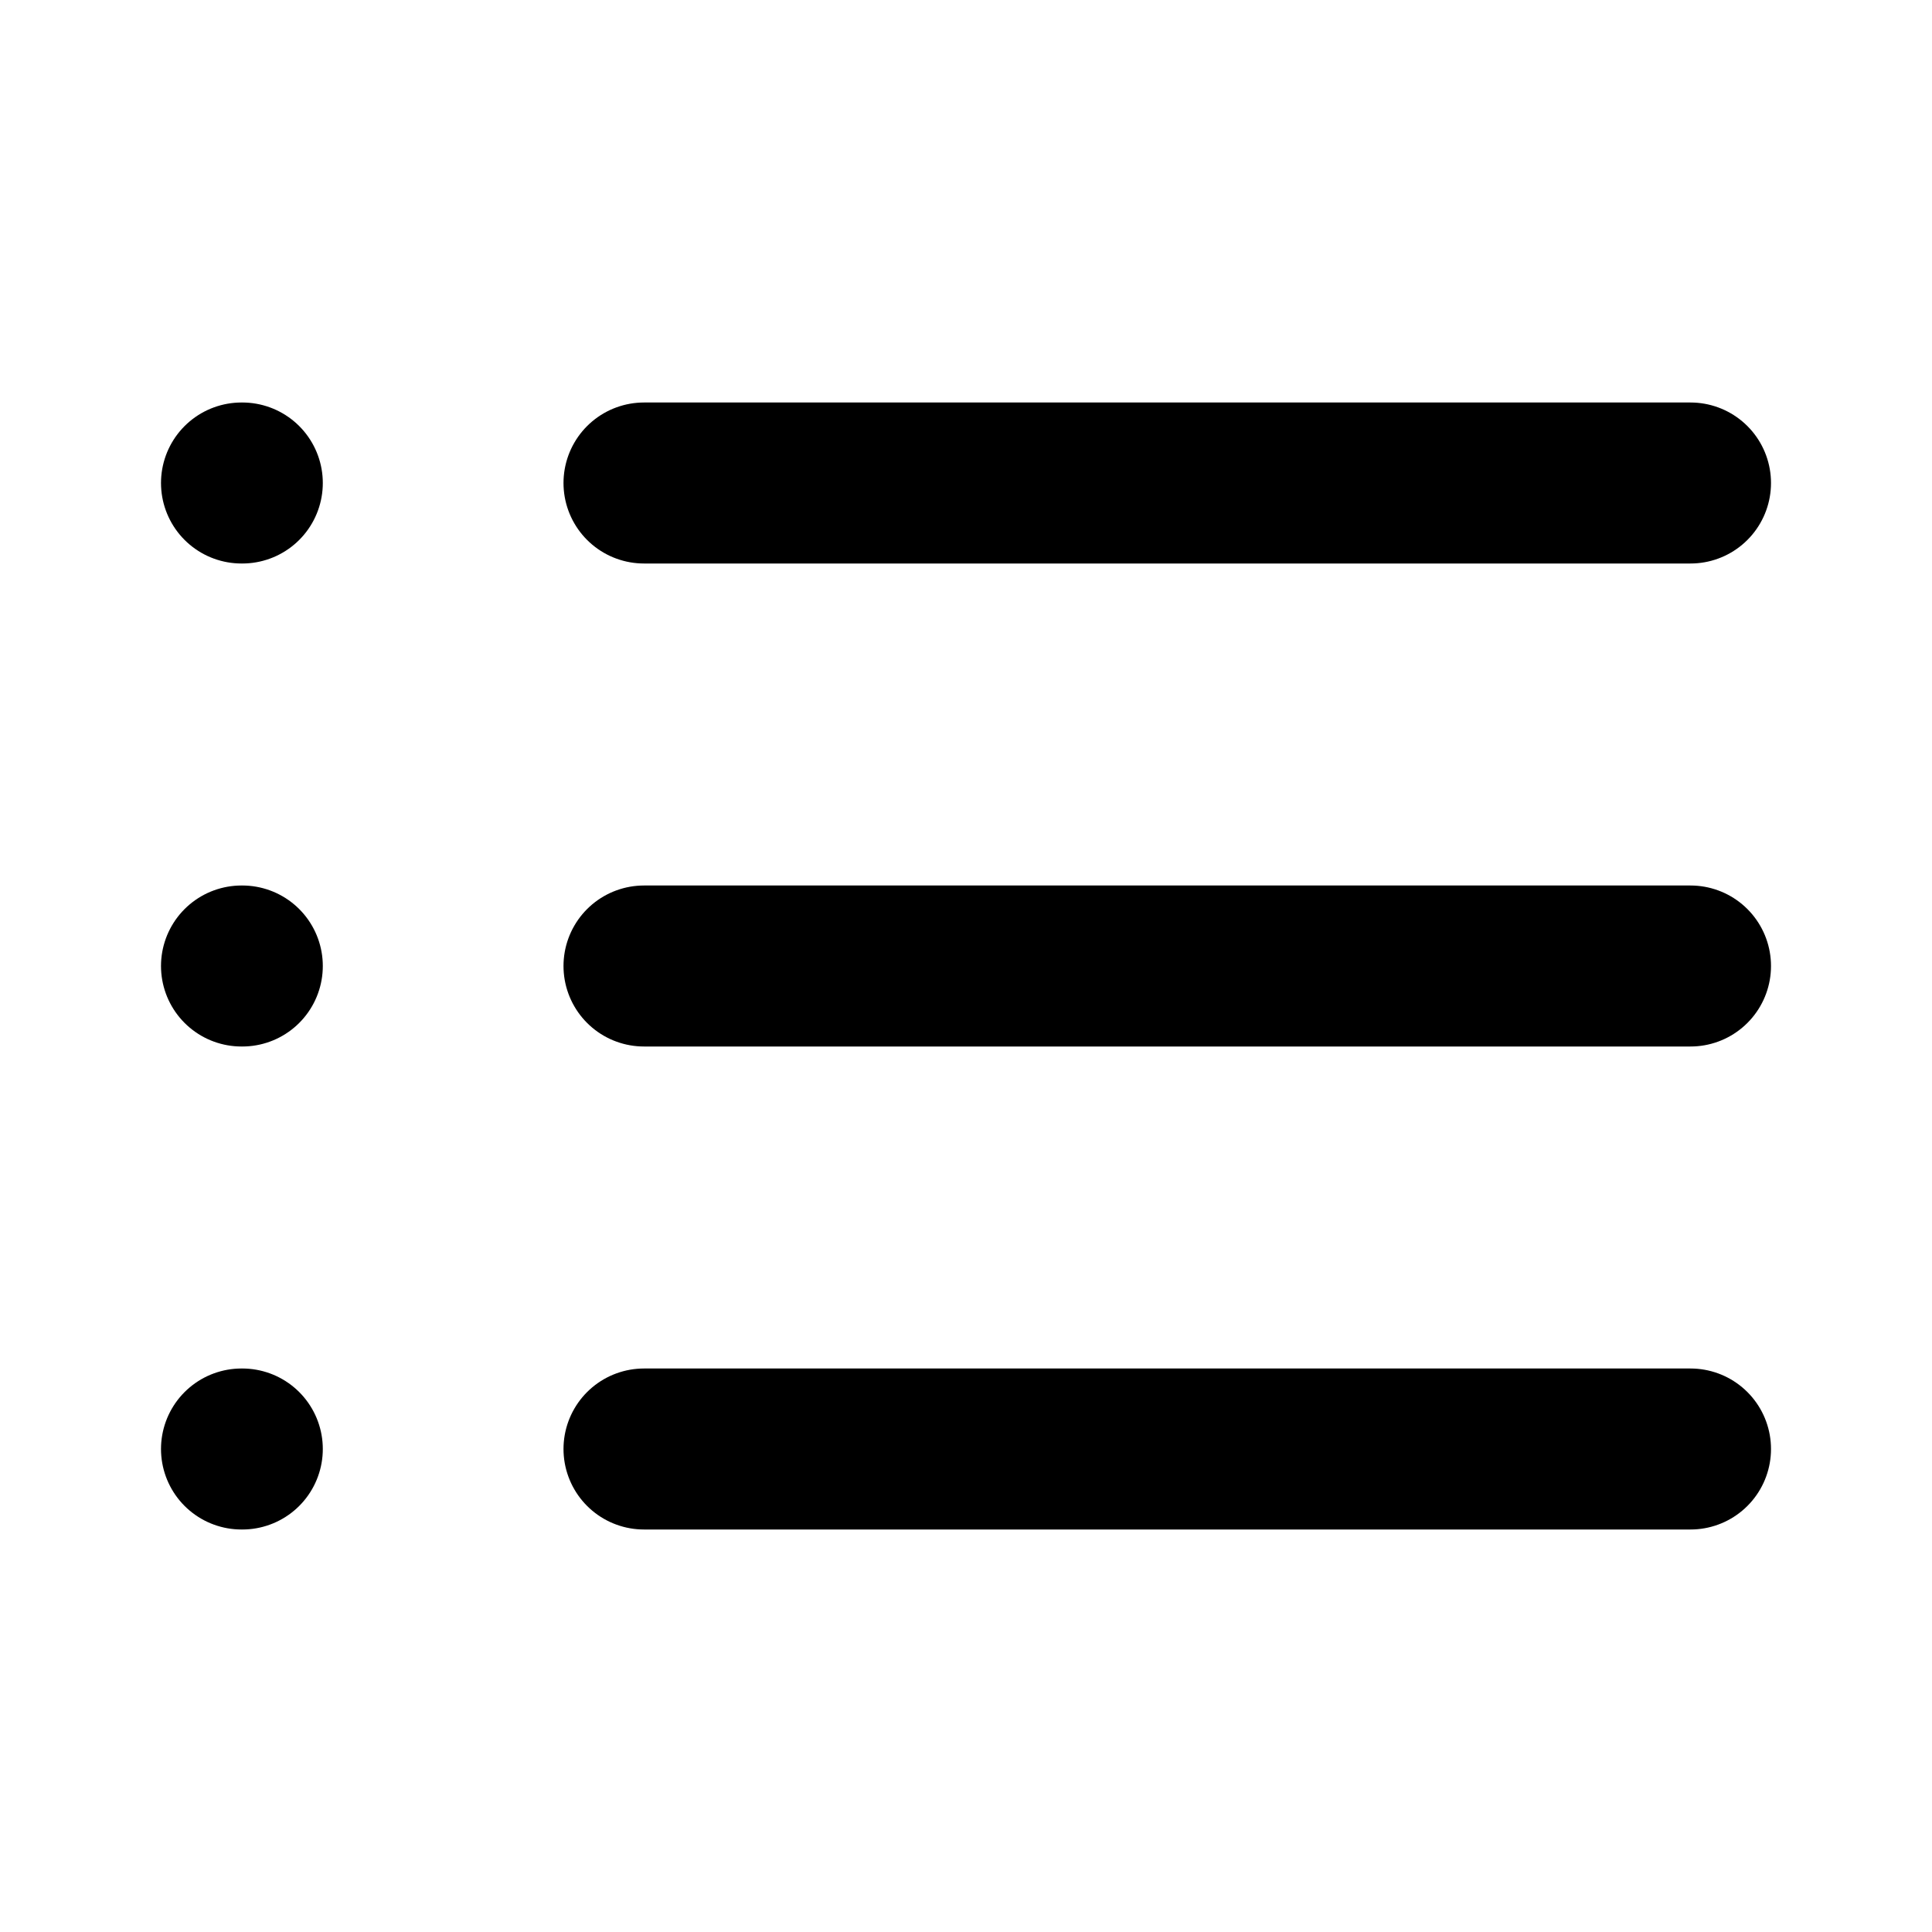
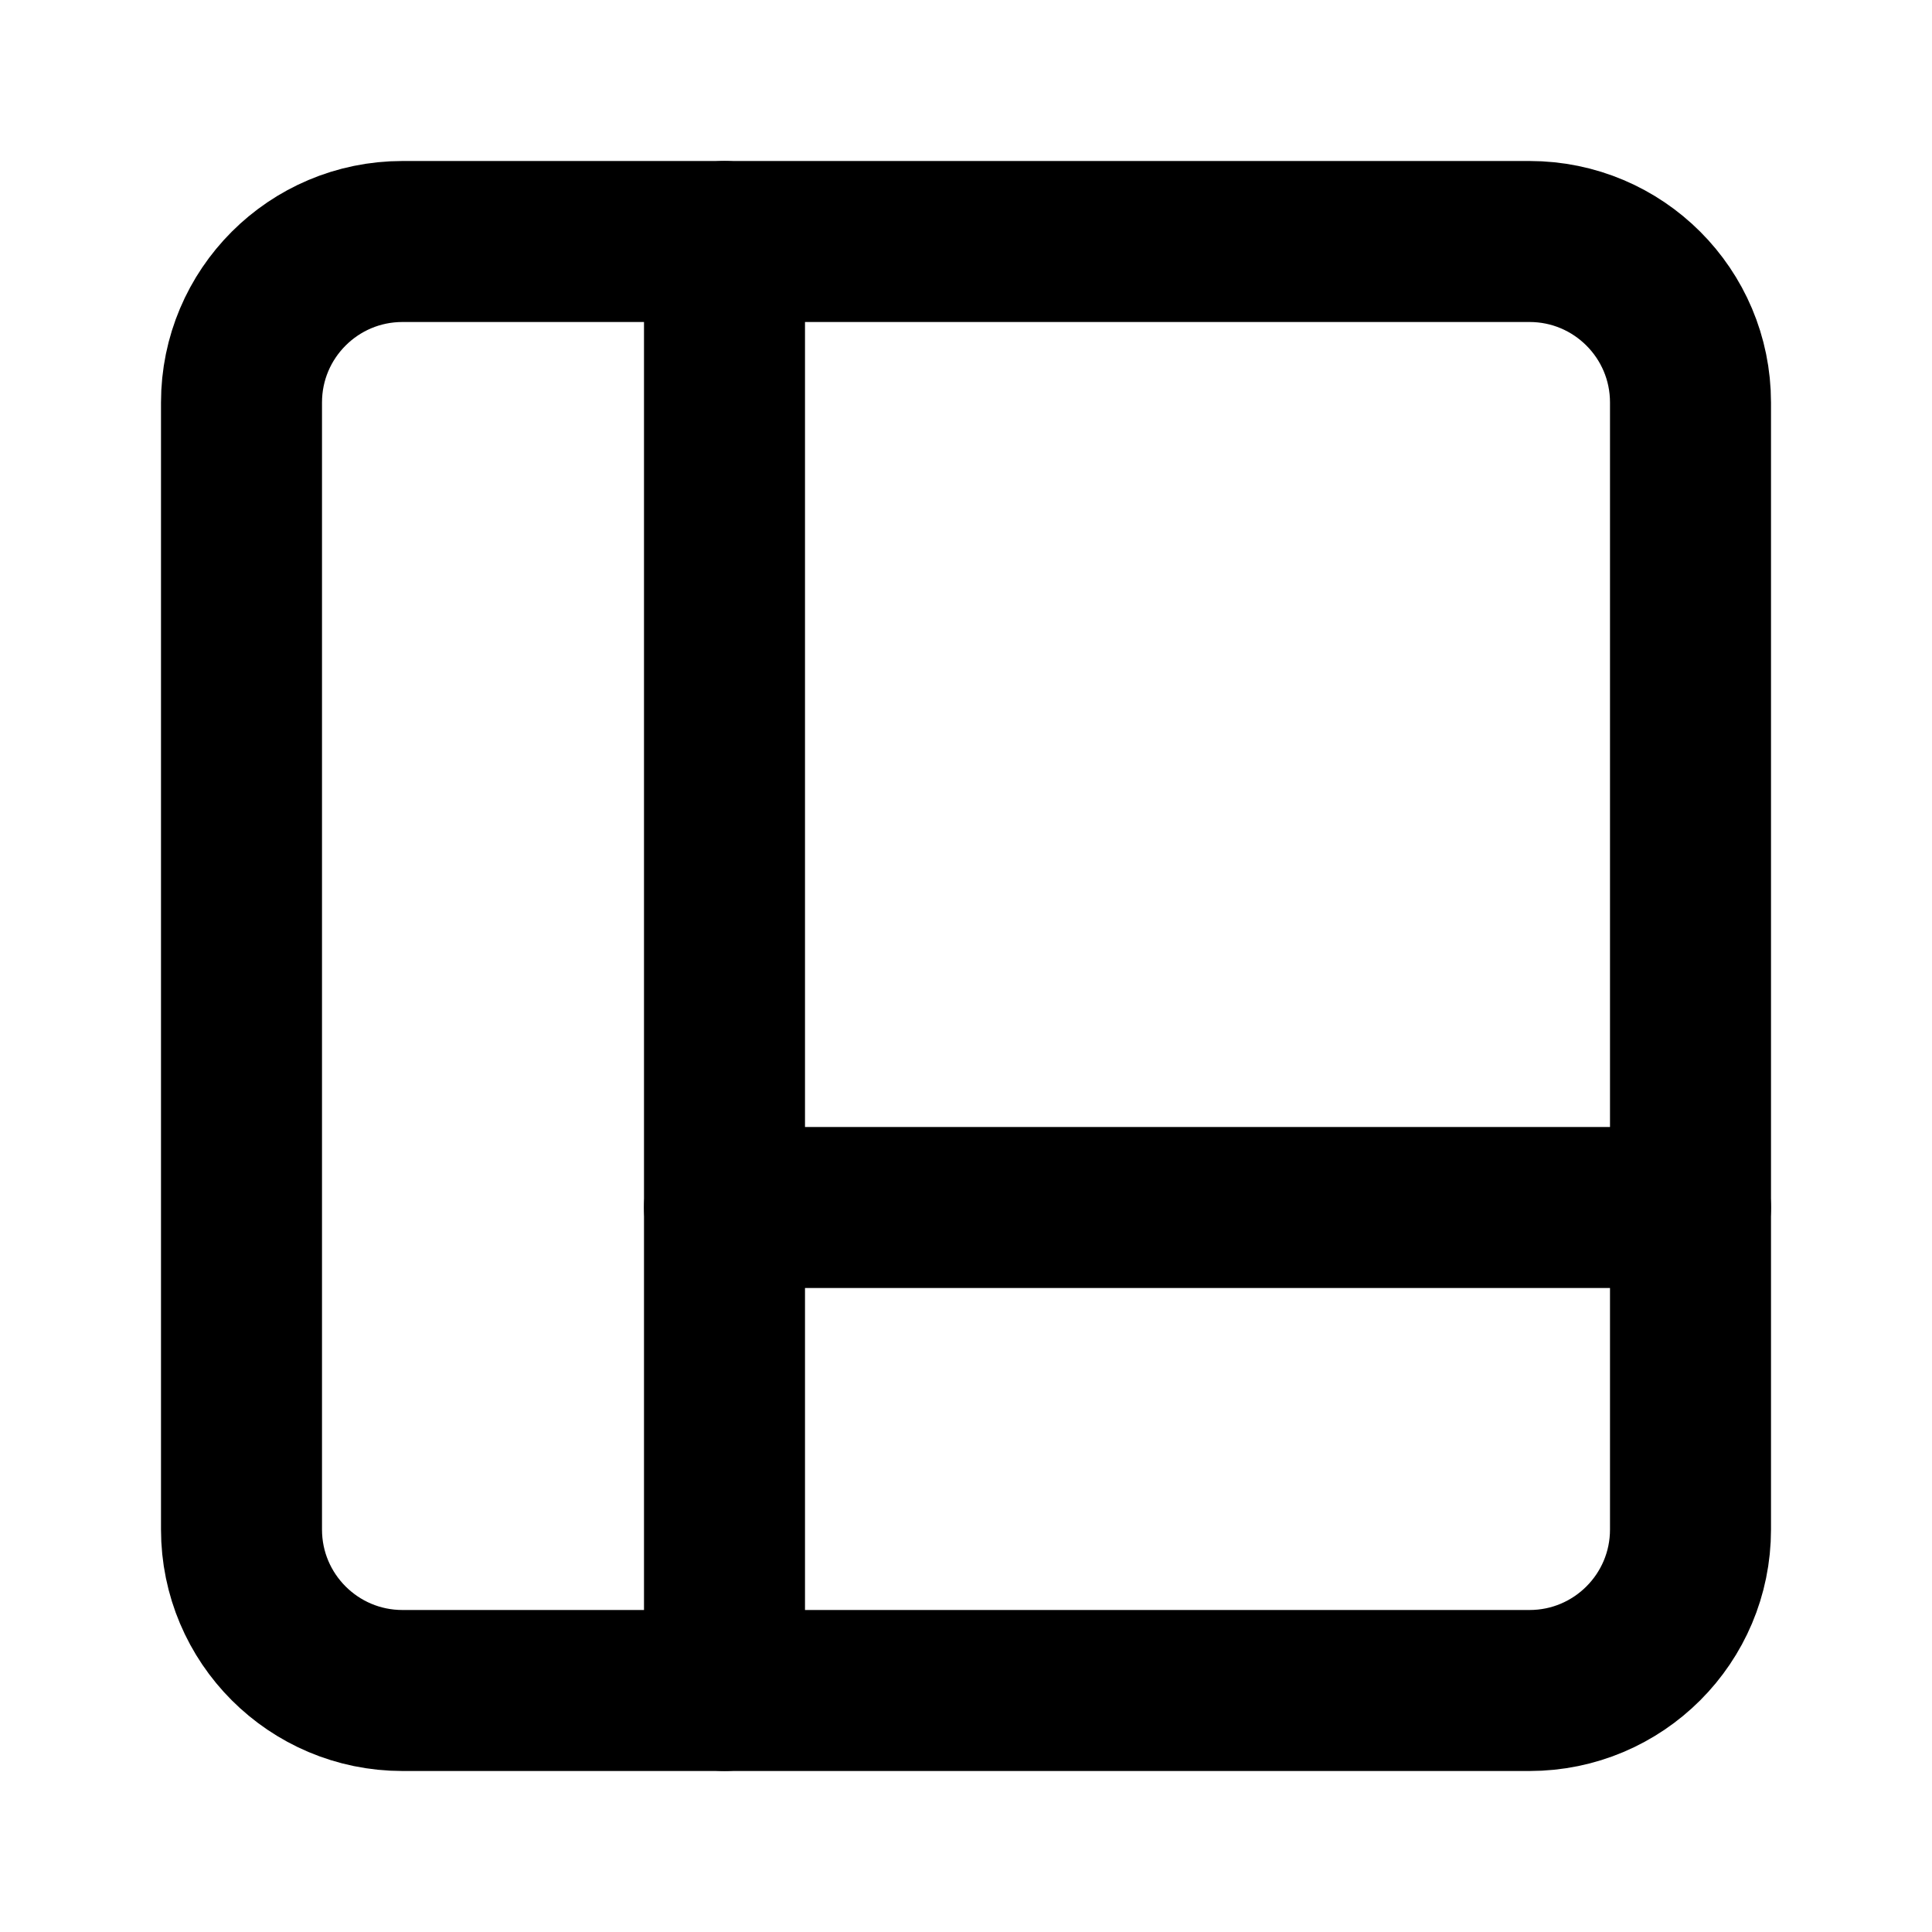
- <svg xmlns="http://www.w3.org/2000/svg" class="lucide lucide-list" width="24" height="24" viewBox="0 0 24 24" fill="none" stroke="currentColor" stroke-width="2" stroke-linecap="round" stroke-linejoin="round">
-   <path d="M3 12h.01" />
-   <path d="M3 18h.01" />
-   <path d="M3 6h.01" />
-   <path d="M8 12h13" />
-   <path d="M8 18h13" />
-   <path d="M8 6h13" />
+ <svg xmlns="http://www.w3.org/2000/svg" class="lucide lucide-panels-left-bottom" width="24" height="24" viewBox="0 0 24 24" fill="none" stroke="currentColor" stroke-width="2" stroke-linecap="round" stroke-linejoin="round">
+   <rect width="18" height="18" x="3" y="3" rx="2" />
+   <path d="M9 3v18" />
+   <path d="M9 15h12" />
</svg>
